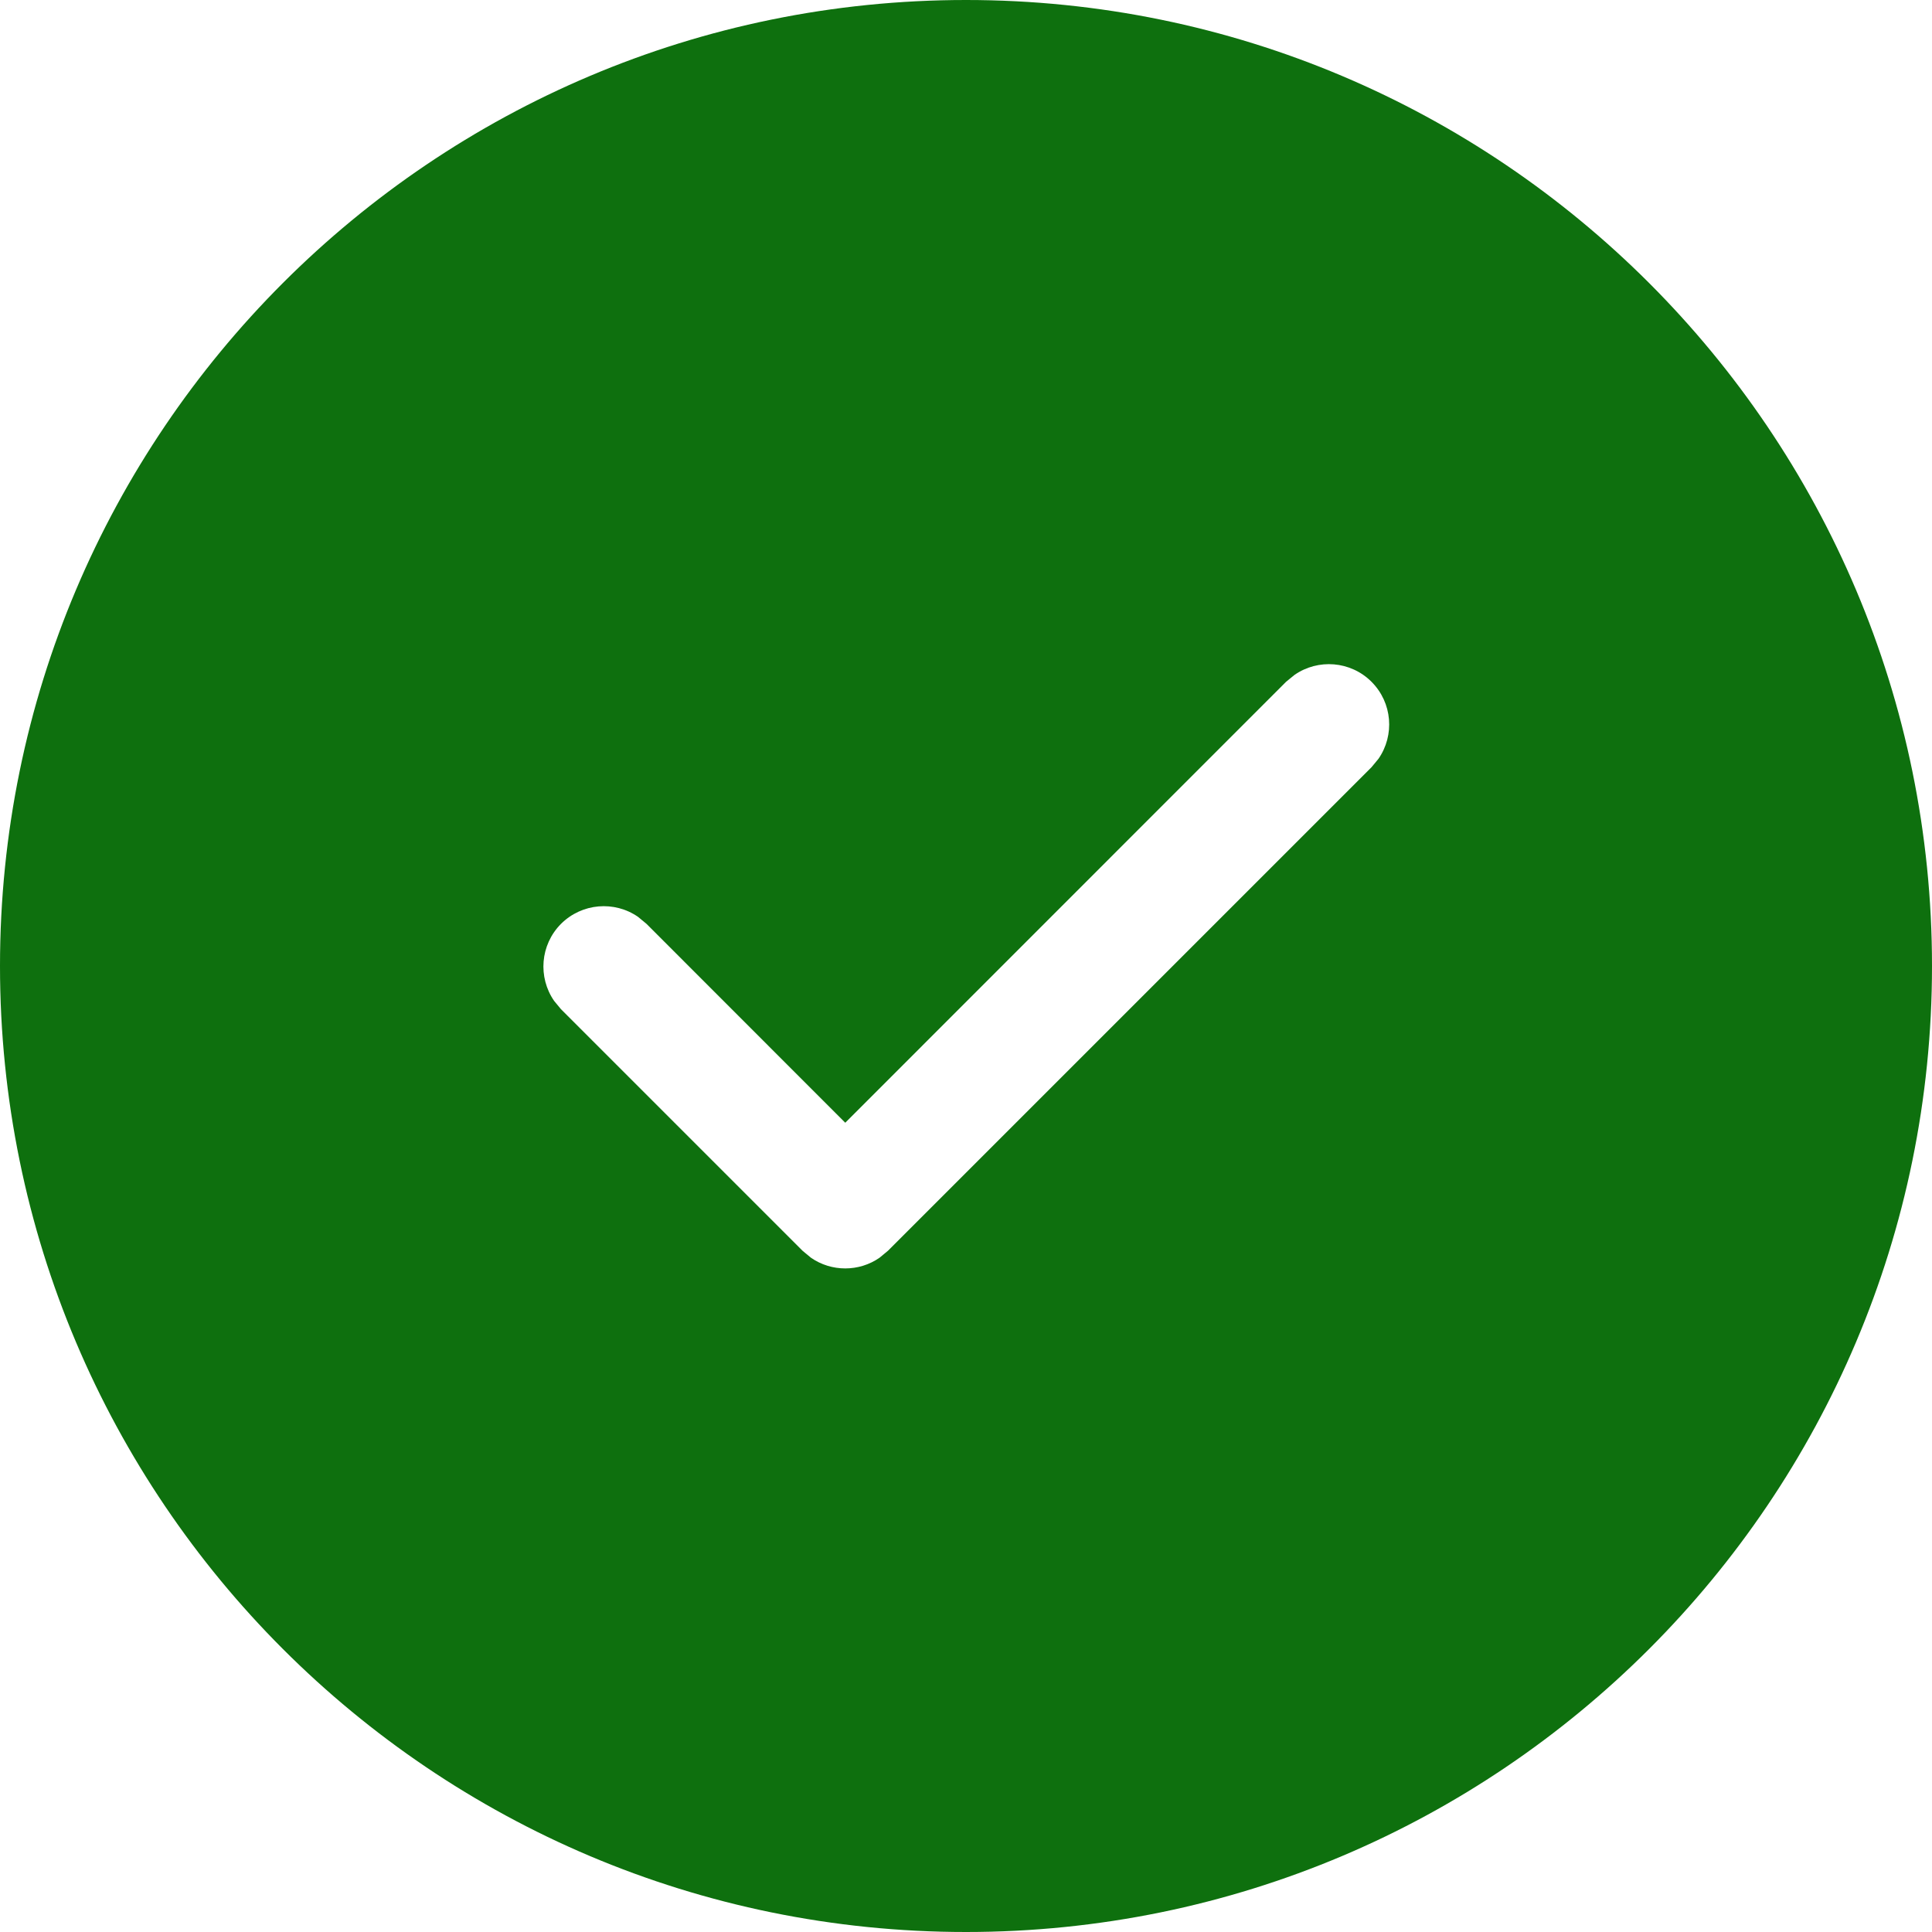
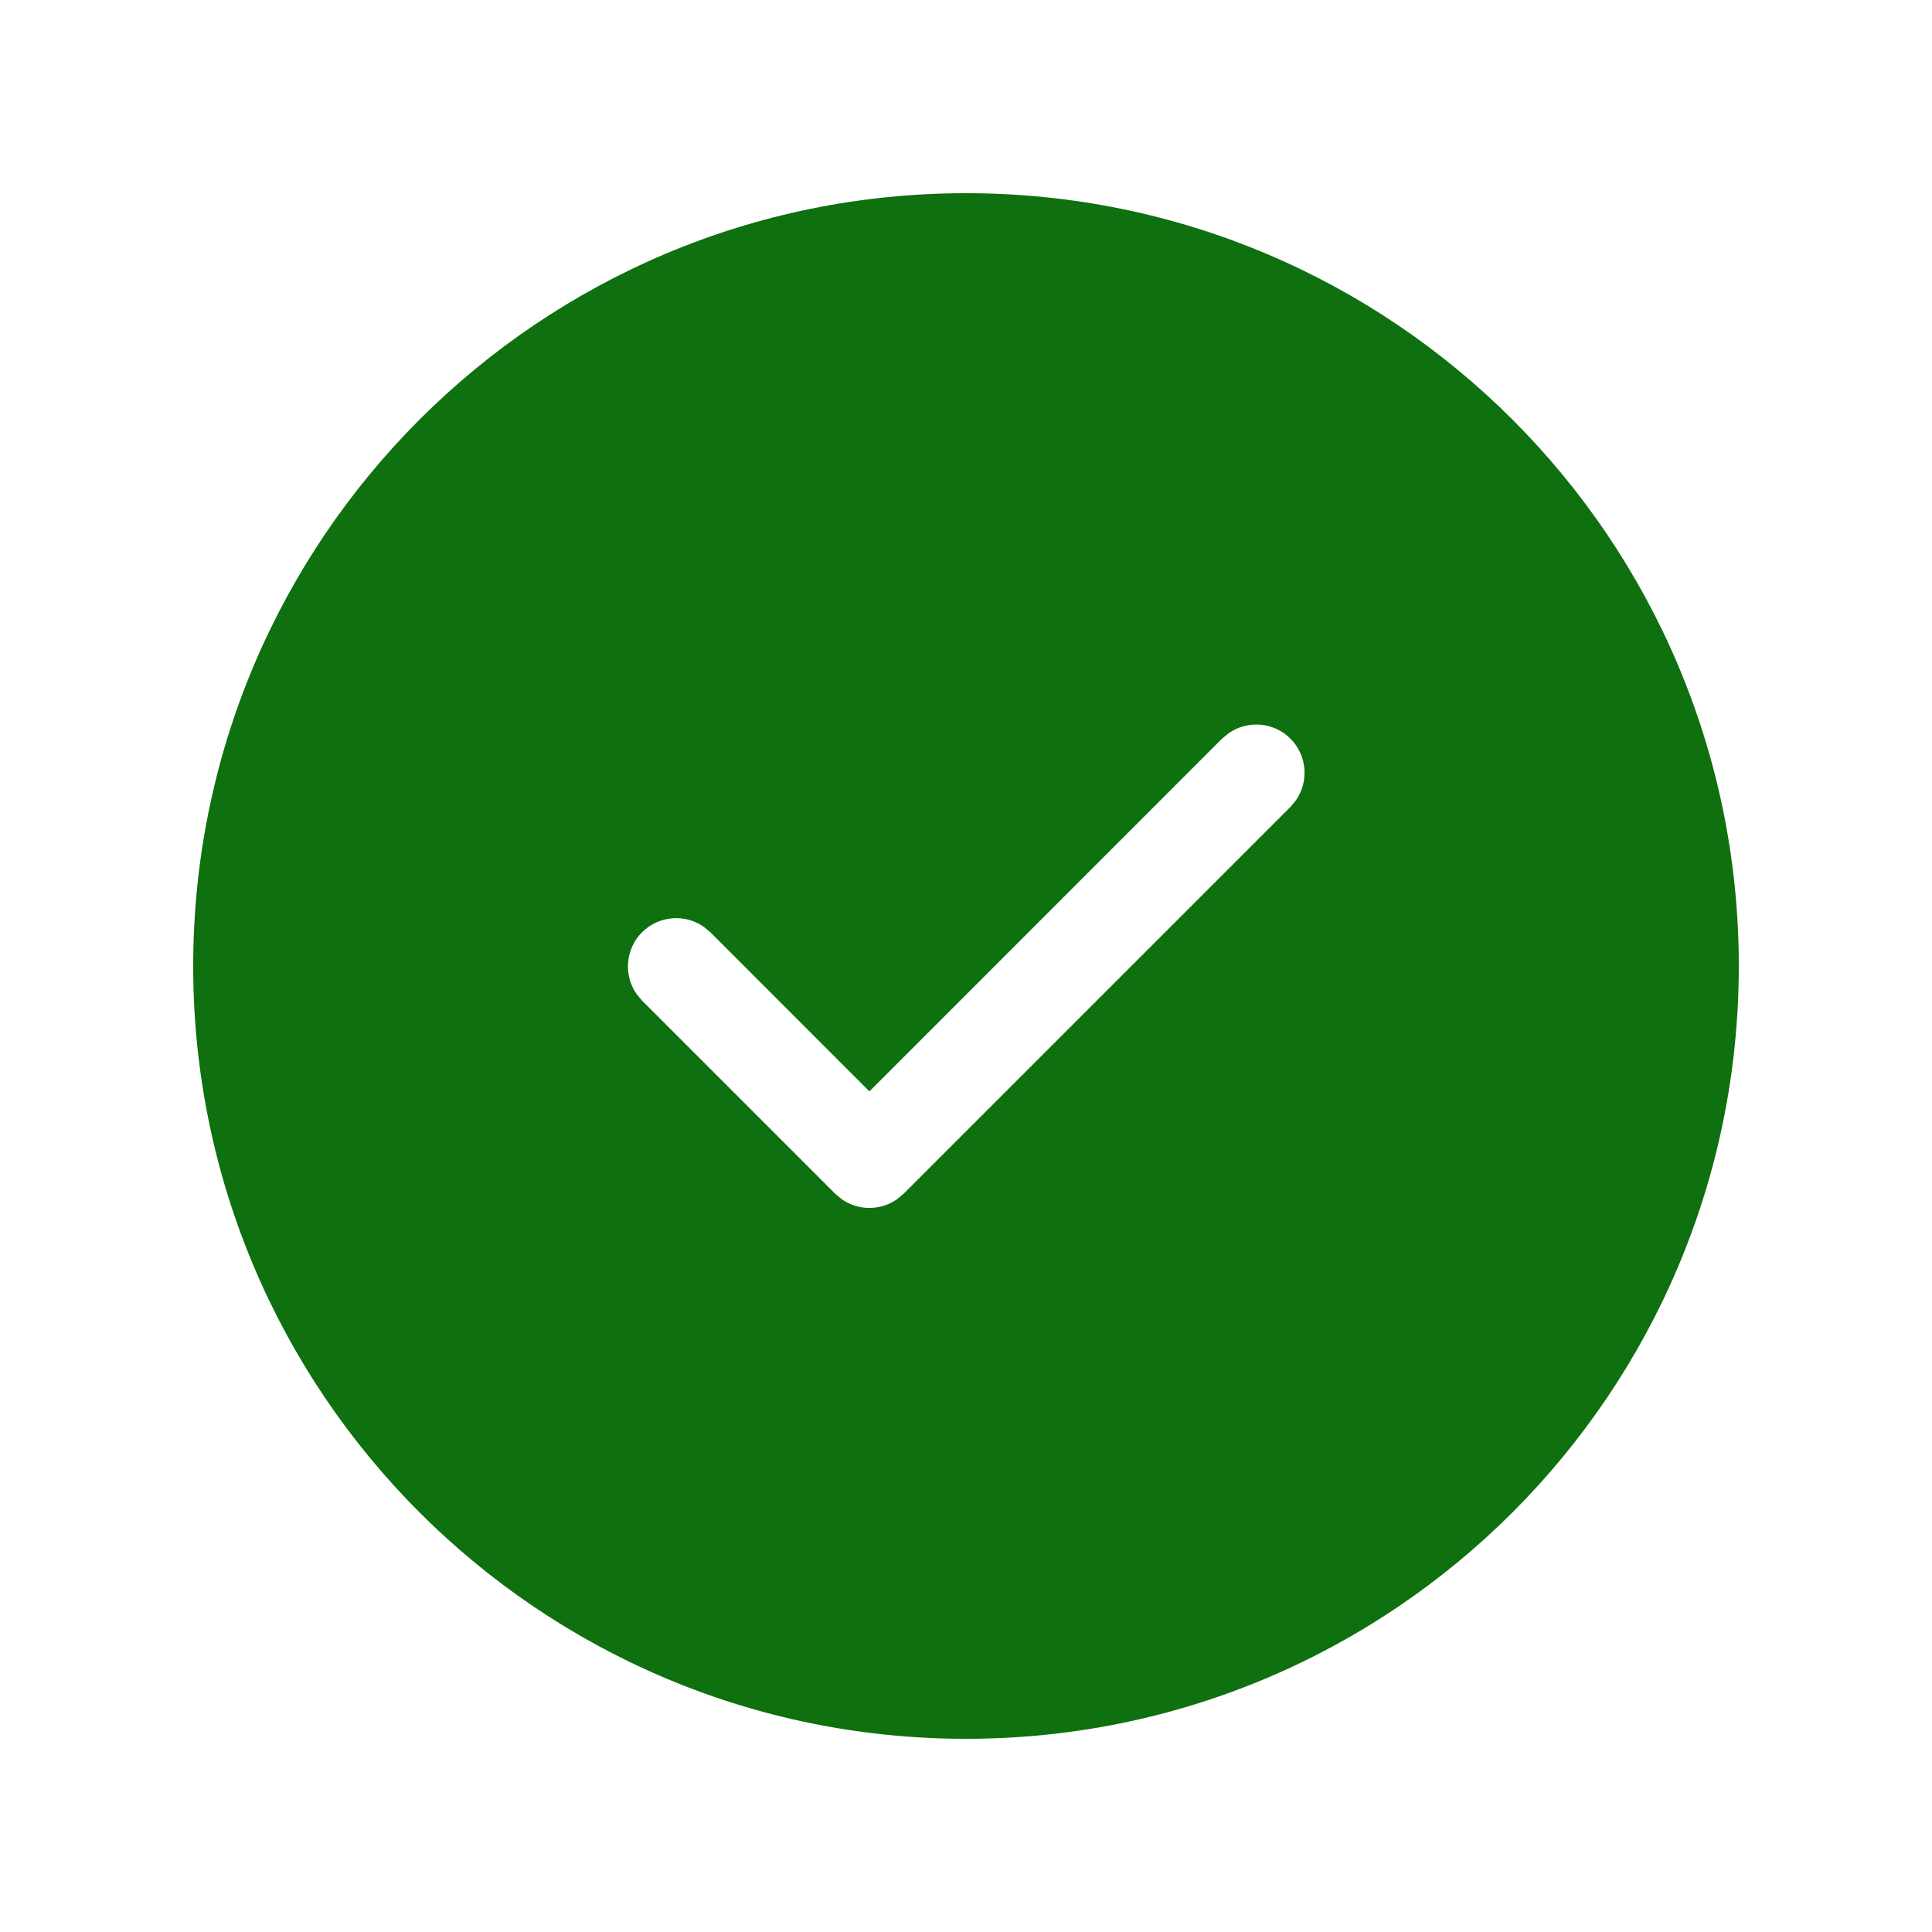
- <svg xmlns="http://www.w3.org/2000/svg" width="16" height="16" viewBox="0 0 16 16" fill="none">
-   <path d="M8 0C12.418 0 16 3.582 16 8C16 12.418 12.418 16 8 16C3.582 16 0 12.418 0 8C0 3.582 3.582 0 8 0ZM11.358 5.646C11.185 5.473 10.915 5.454 10.721 5.589L10.651 5.646L7 9.298L5.354 7.651L5.284 7.593C5.089 7.458 4.82 7.478 4.646 7.651C4.473 7.825 4.454 8.094 4.589 8.289L4.646 8.358L6.646 10.358L6.716 10.416C6.886 10.534 7.114 10.534 7.284 10.416L7.354 10.358L11.358 6.354L11.416 6.284C11.551 6.089 11.532 5.82 11.358 5.646Z" fill="#0E700E" />
+ <svg xmlns="http://www.w3.org/2000/svg" width="20" height="20" viewBox="0 0 20 20" fill="none">
+   <path d="M10 2C14.418 2 18 5.582 18 10C18 14.418 14.418 18 10 18C5.582 18 2 14.418 2 10C2 5.582 5.582 2 10 2ZM13.358 7.646C13.185 7.473 12.915 7.454 12.721 7.589L12.651 7.646L9 11.298L7.354 9.651L7.284 9.593C7.089 9.458 6.82 9.478 6.646 9.651C6.473 9.825 6.454 10.094 6.589 10.289L6.646 10.358L8.646 12.358L8.716 12.416C8.886 12.534 9.114 12.534 9.284 12.416L9.354 12.358L13.358 8.354L13.416 8.284C13.551 8.089 13.532 7.82 13.358 7.646Z" fill="#0E700E" />
</svg>
